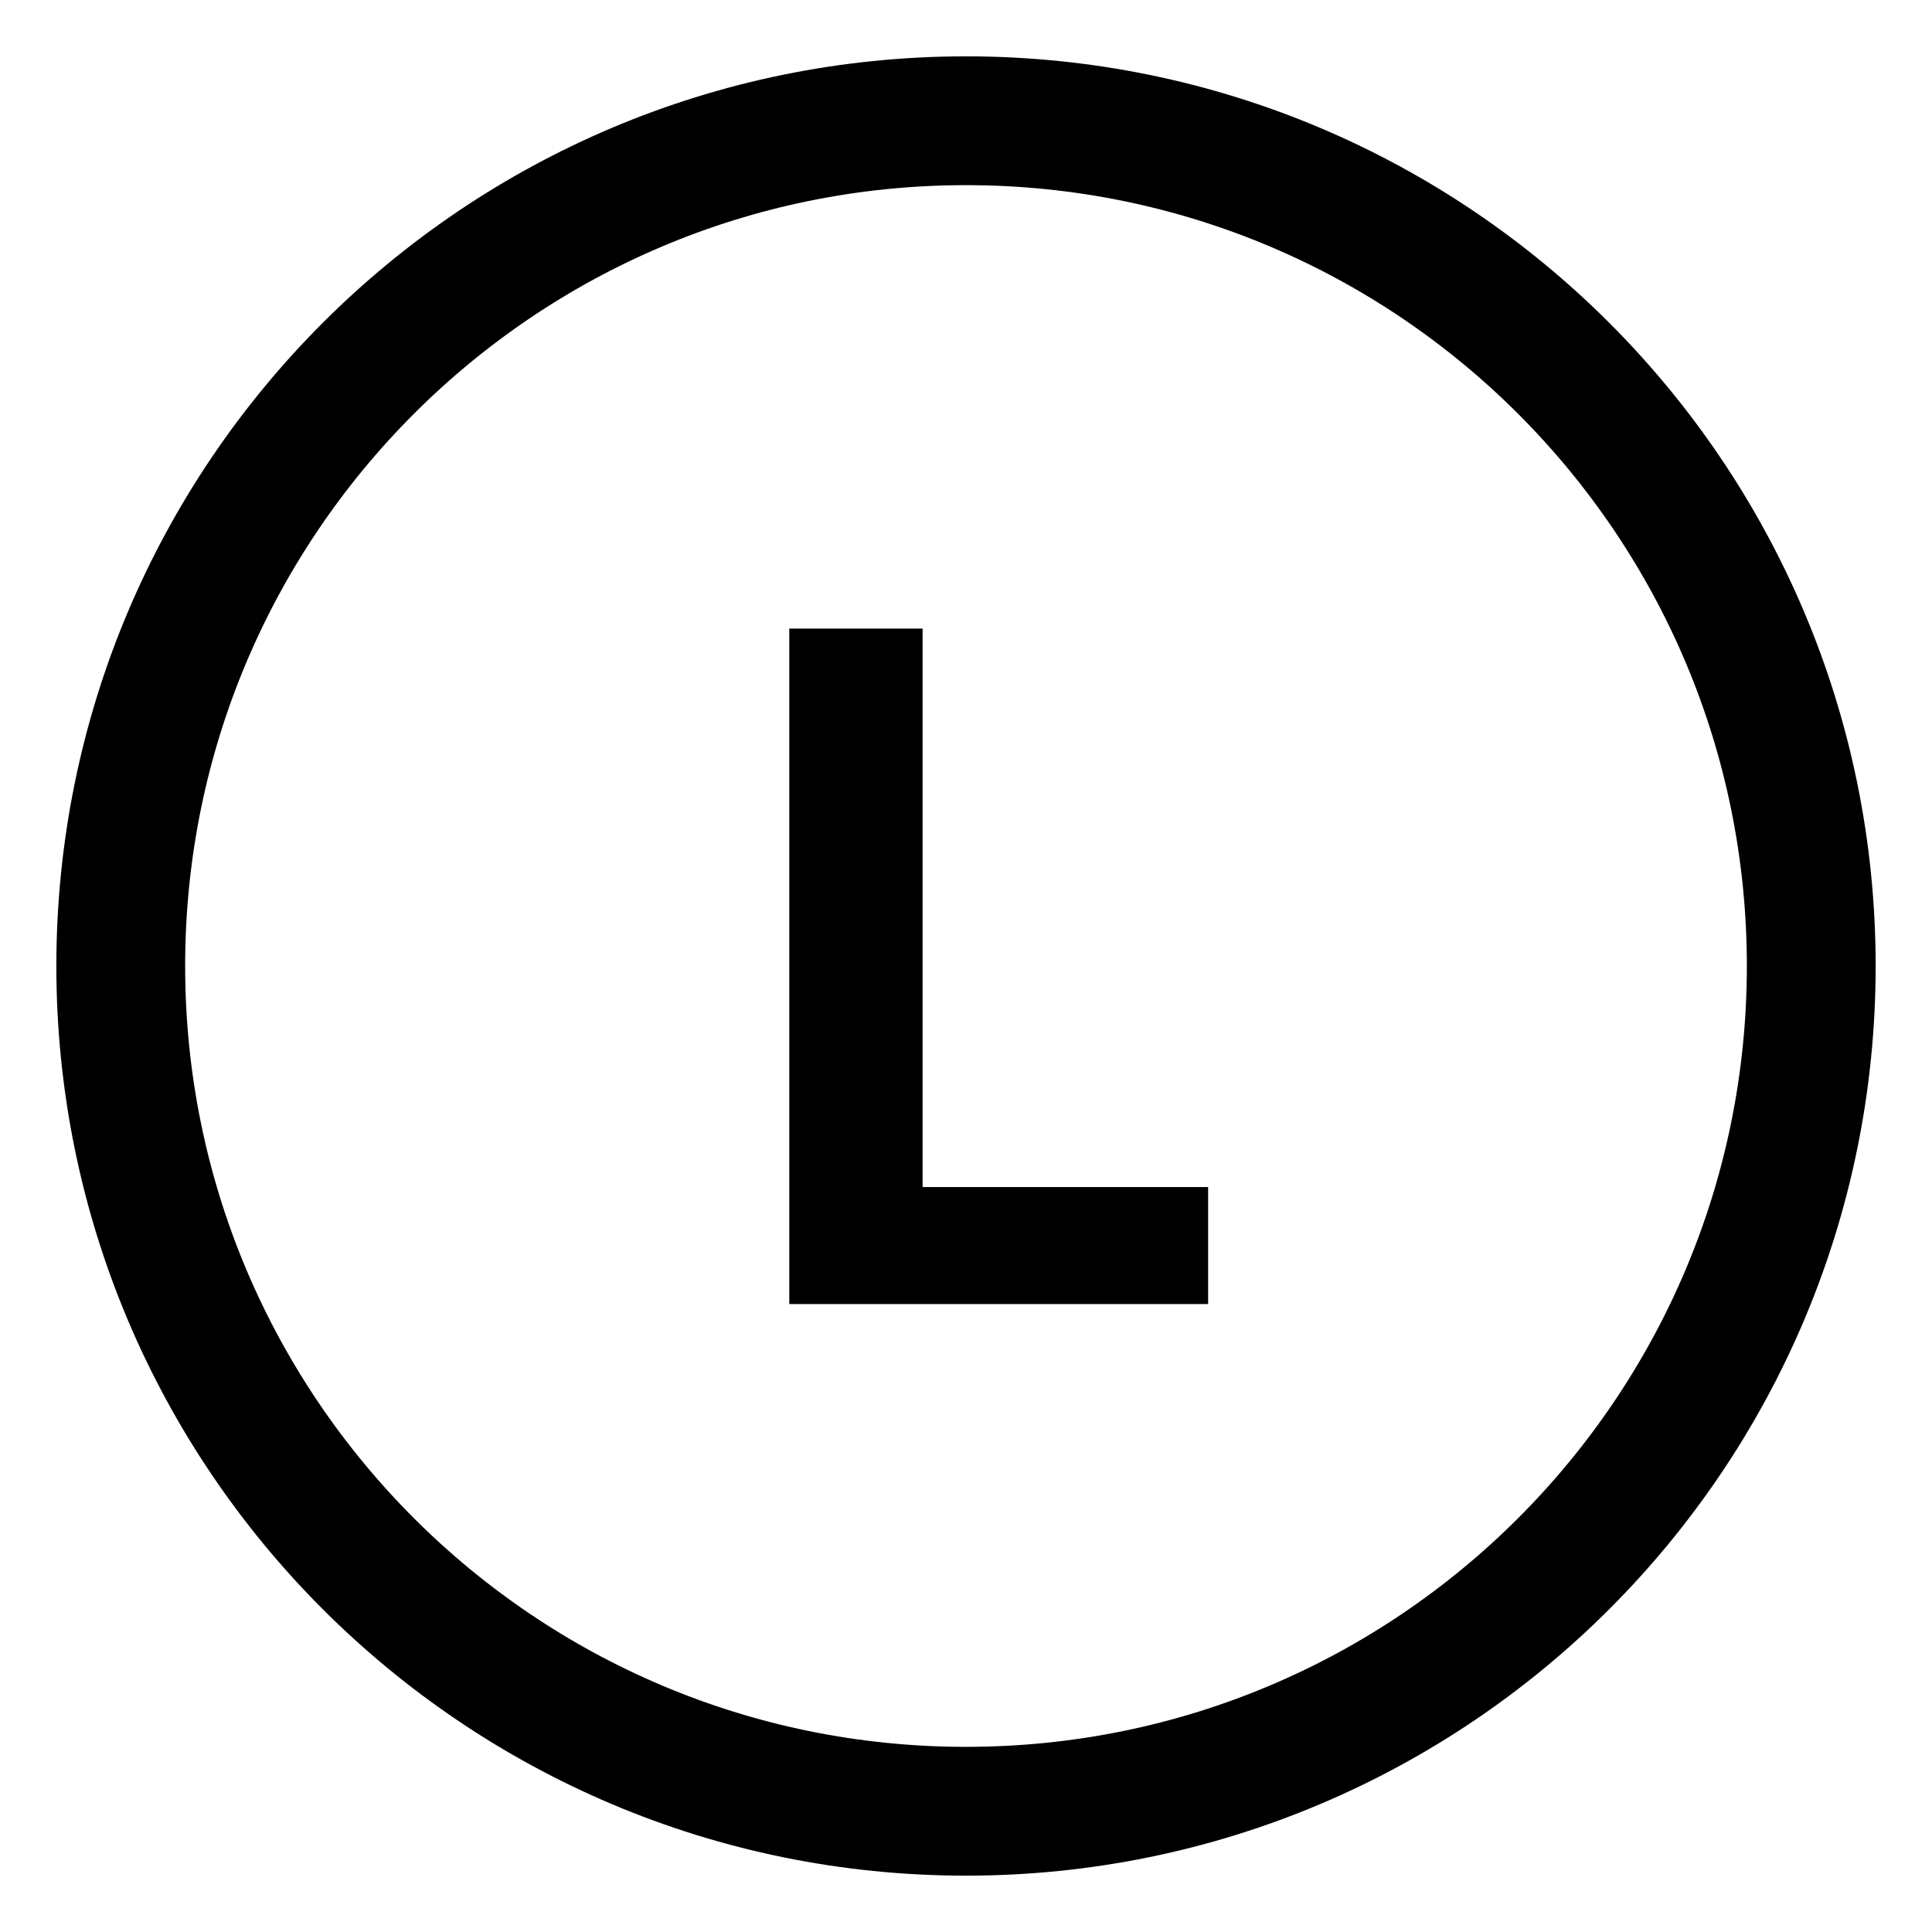
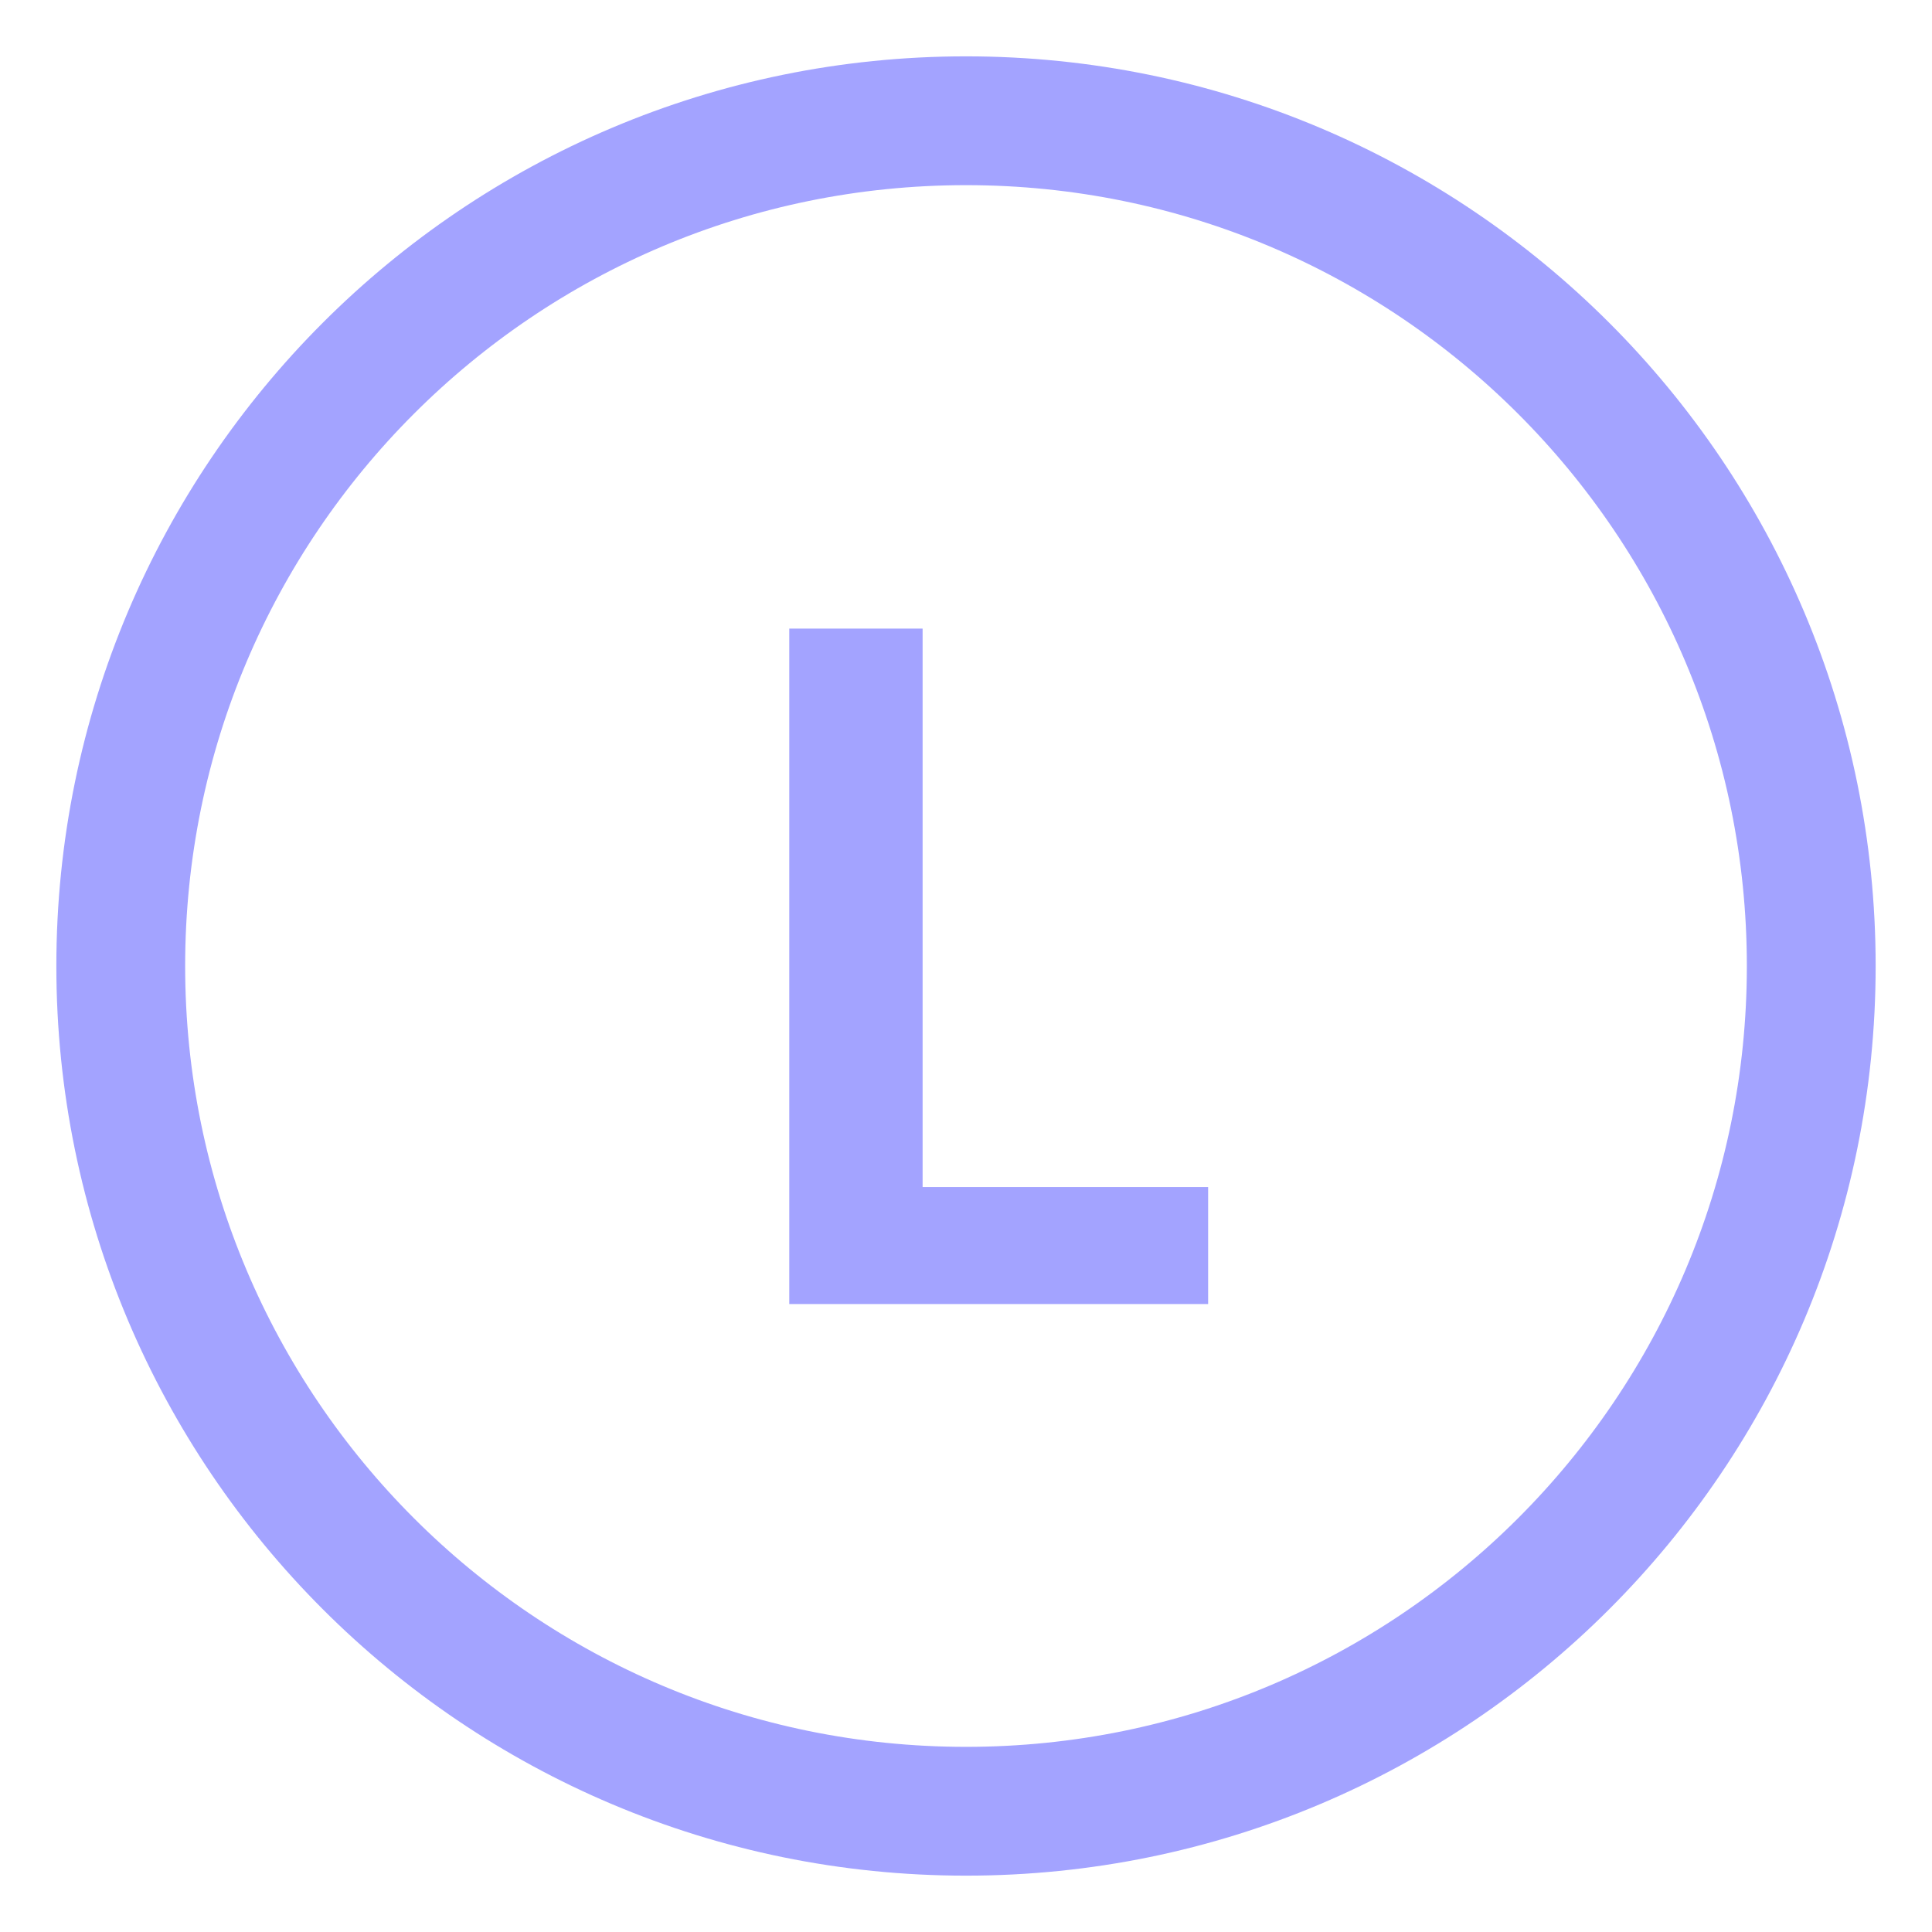
- <svg xmlns="http://www.w3.org/2000/svg" viewBox="0 0 24 24">
-   <circle cx="12" cy="12" r="10.5" fill="none" stroke="#000" stroke-width="1.6" />
-   <text x="12" y="16.2" font-family="JetBrains Mono, ui-monospace, monospace" font-size="11.5" font-weight="700" text-anchor="middle" fill="#000">L</text>
+ <svg xmlns="http://www.w3.org/2000/svg" fill="#A3A3FF" viewBox="0 0 24 24">
+   <circle cx="12" cy="12" r="10.5" fill="none" stroke="#A3A3FF" stroke-width="1.6" />
+   <text x="12" y="16.2" font-family="JetBrains Mono, ui-monospace, monospace" font-size="11.5" font-weight="700" text-anchor="middle" fill="#A3A3FF">L</text>
</svg>
